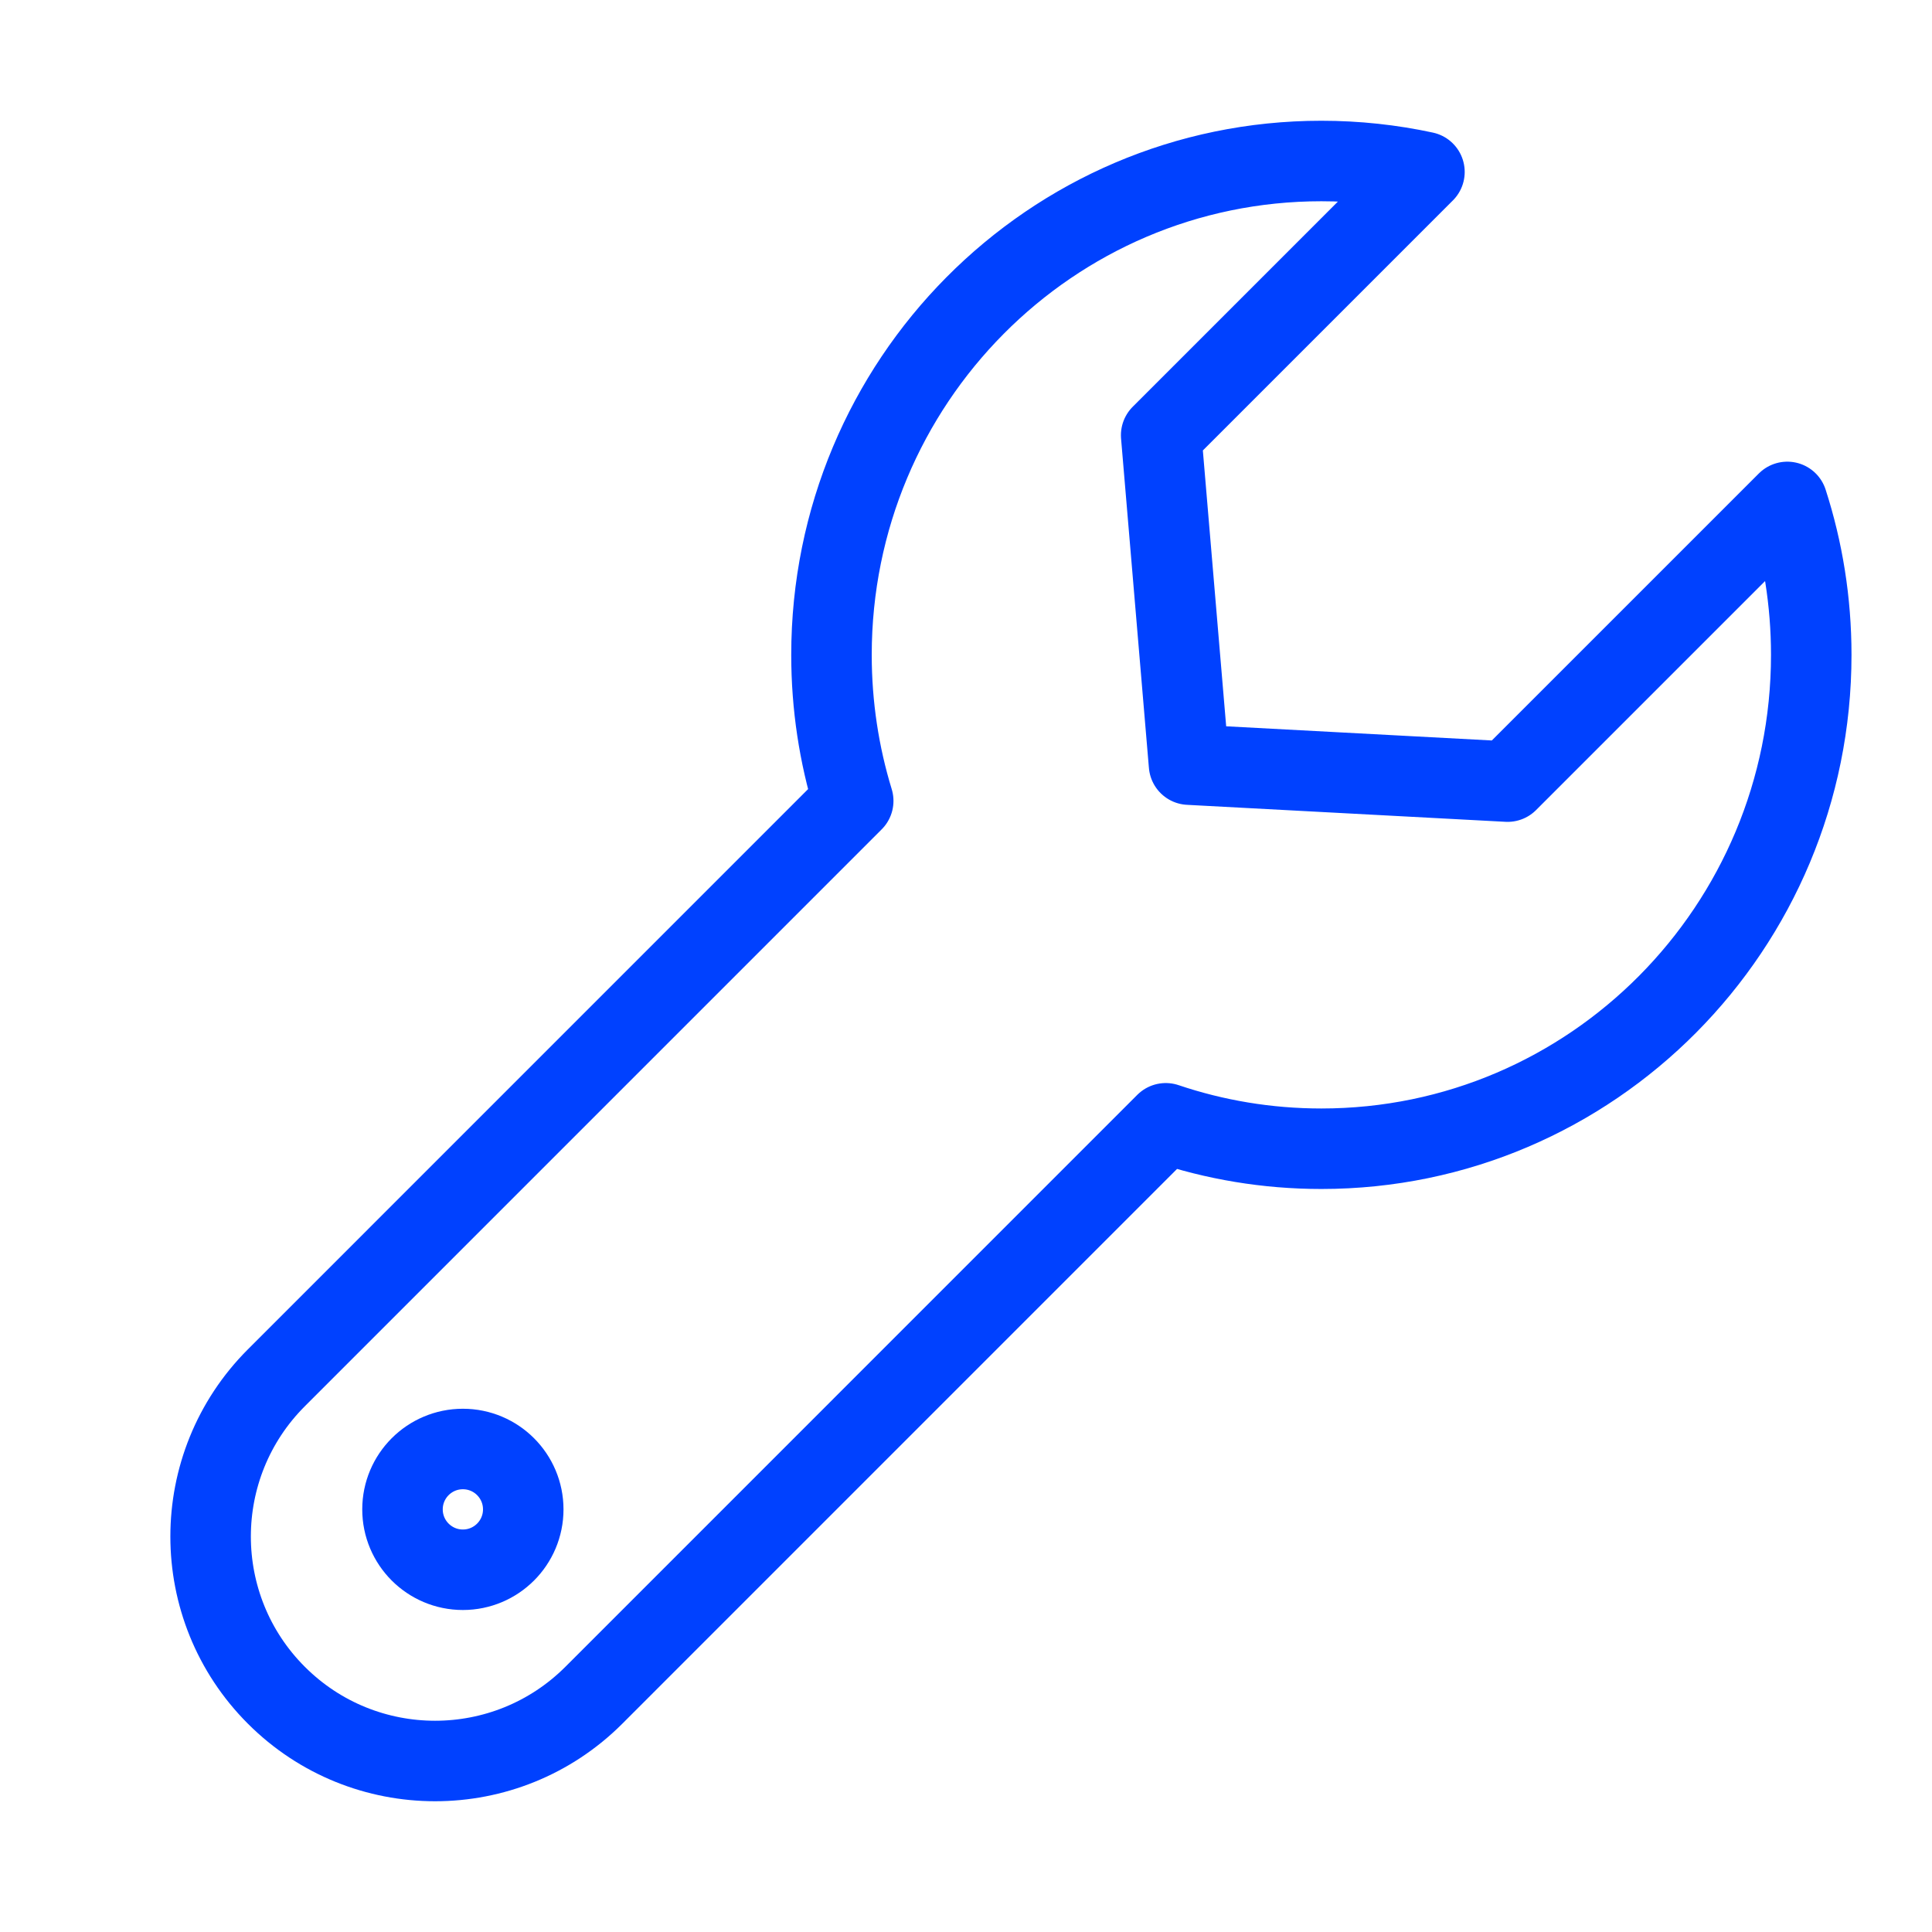
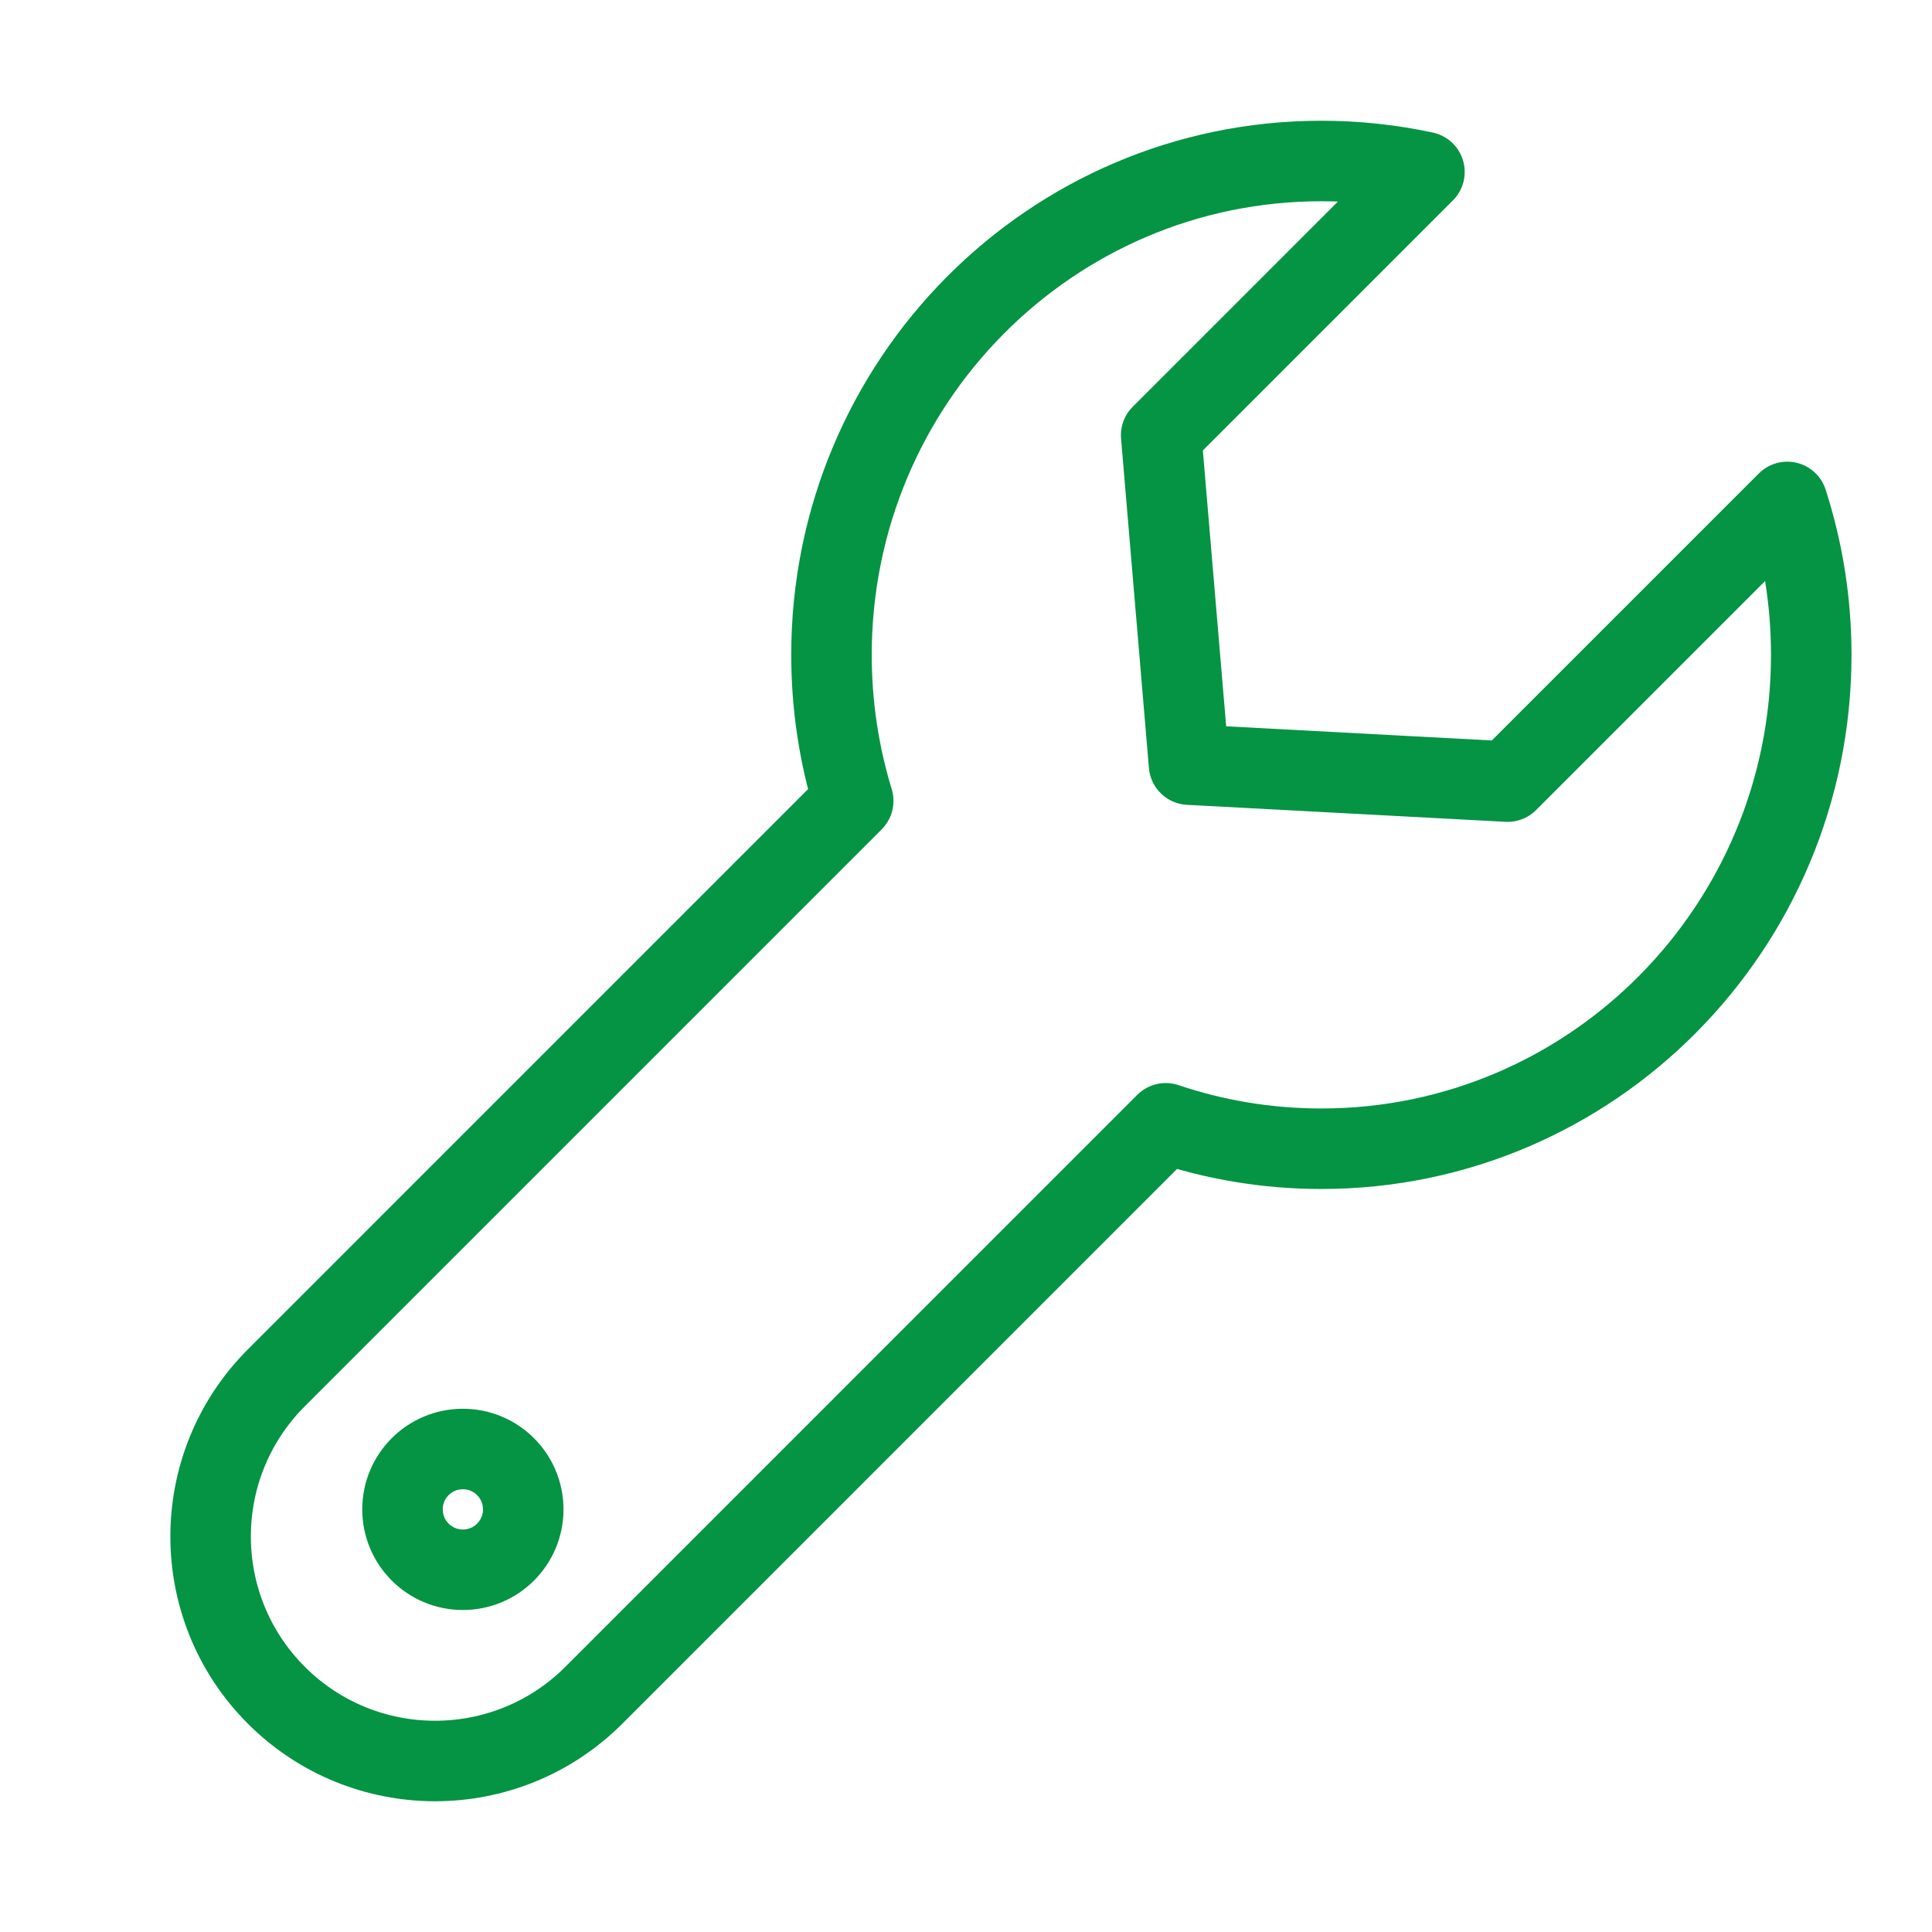
<svg xmlns="http://www.w3.org/2000/svg" width="48px" height="48px" viewBox="0 0 48 48" version="1.1">
  <defs />
  <g id="Icon-Configure-Active" stroke="none" stroke-width="1" fill="none" fill-rule="evenodd">
-     <g transform="translate(4, 4)" stroke="#0041FF" stroke-width="2">
+     <g transform="translate(4, 4)" stroke="#049444" stroke-width="2">
      <path d="M40.405,8.47 C40.791,9.666 41,10.944 41,12.27 C41,19.047 35.551,24.54 28.829,24.54 C27.478,24.54 26.178,24.318 24.963,23.908 L10.754,38.118 C8.575,40.296 5.044,40.296 2.866,38.118 C0.688,35.94 0.688,32.409 2.866,30.231 L17.198,15.898 C16.847,14.752 16.658,13.533 16.658,12.27 C16.658,5.493 22.107,0 28.829,0 C29.707,0 30.564,0.094 31.39,0.272 L24.849,6.813 L25.541,14.997 L33.456,15.419 L40.405,8.47 Z" id="Combined-Shape" stroke-linecap="round" stroke-linejoin="round" />
      <circle id="Oval-8" cx="7.5" cy="33.5" r="1.5" />
    </g>
  </g>
</svg>
